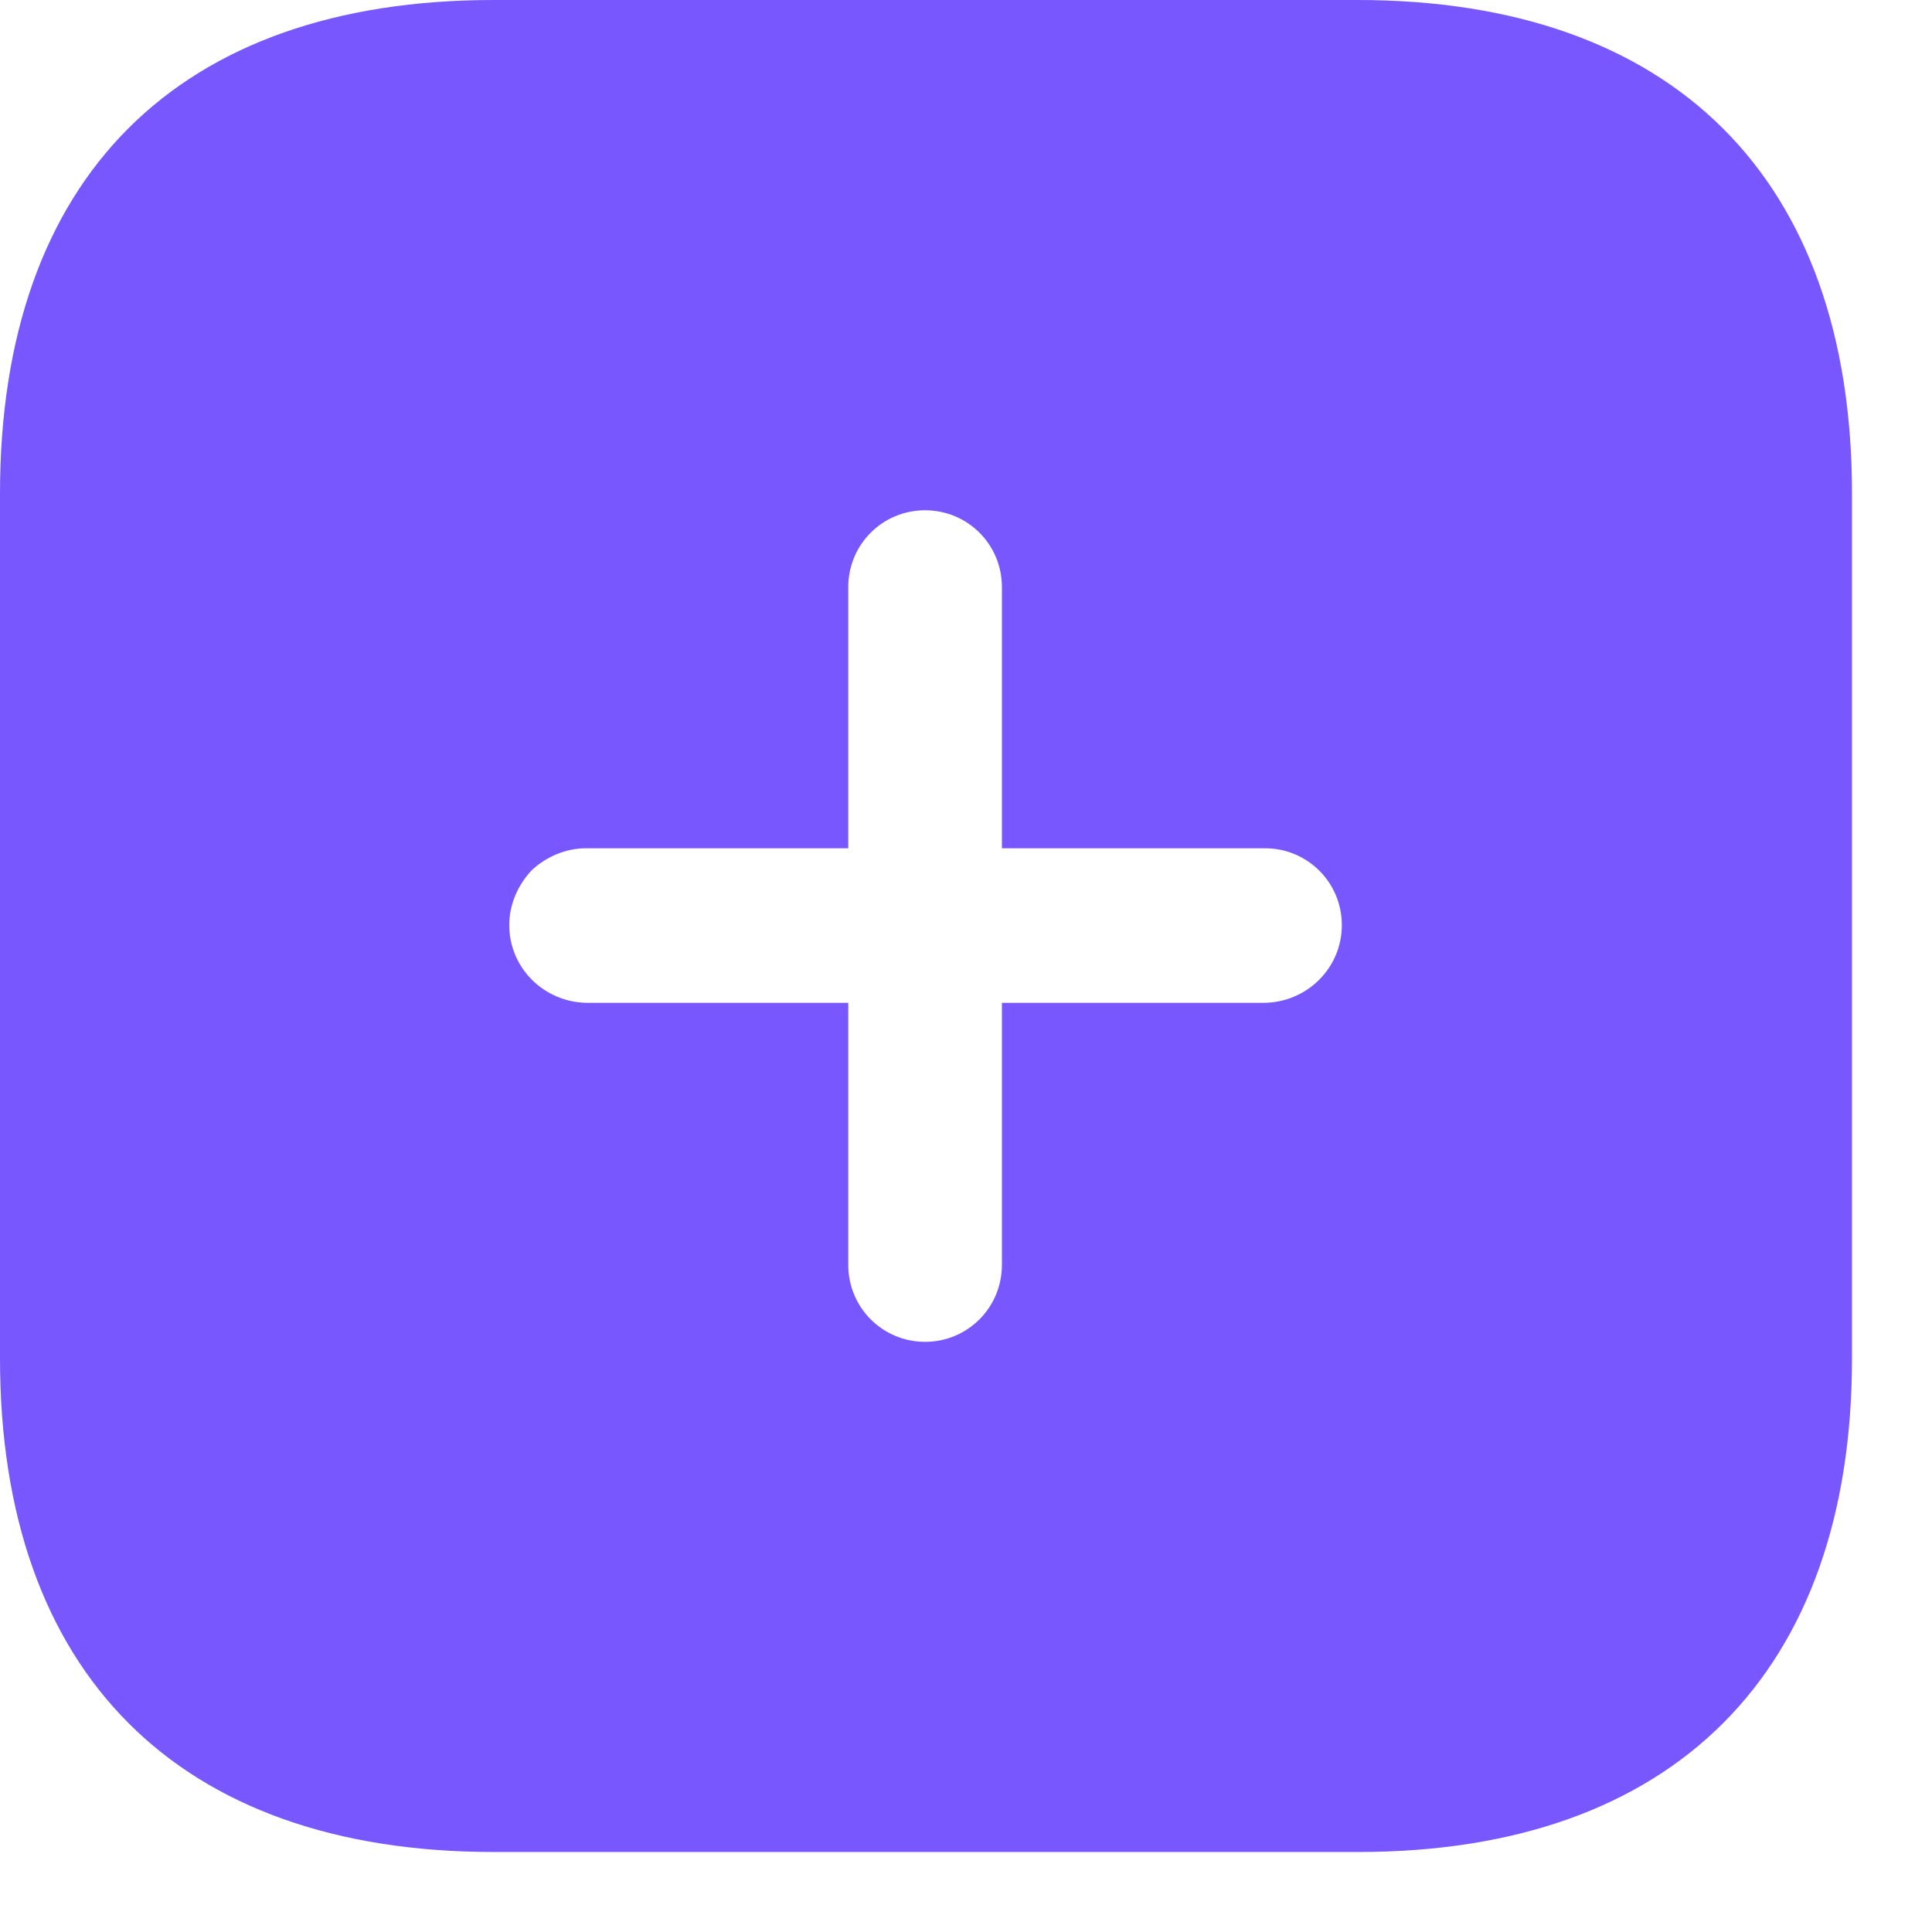
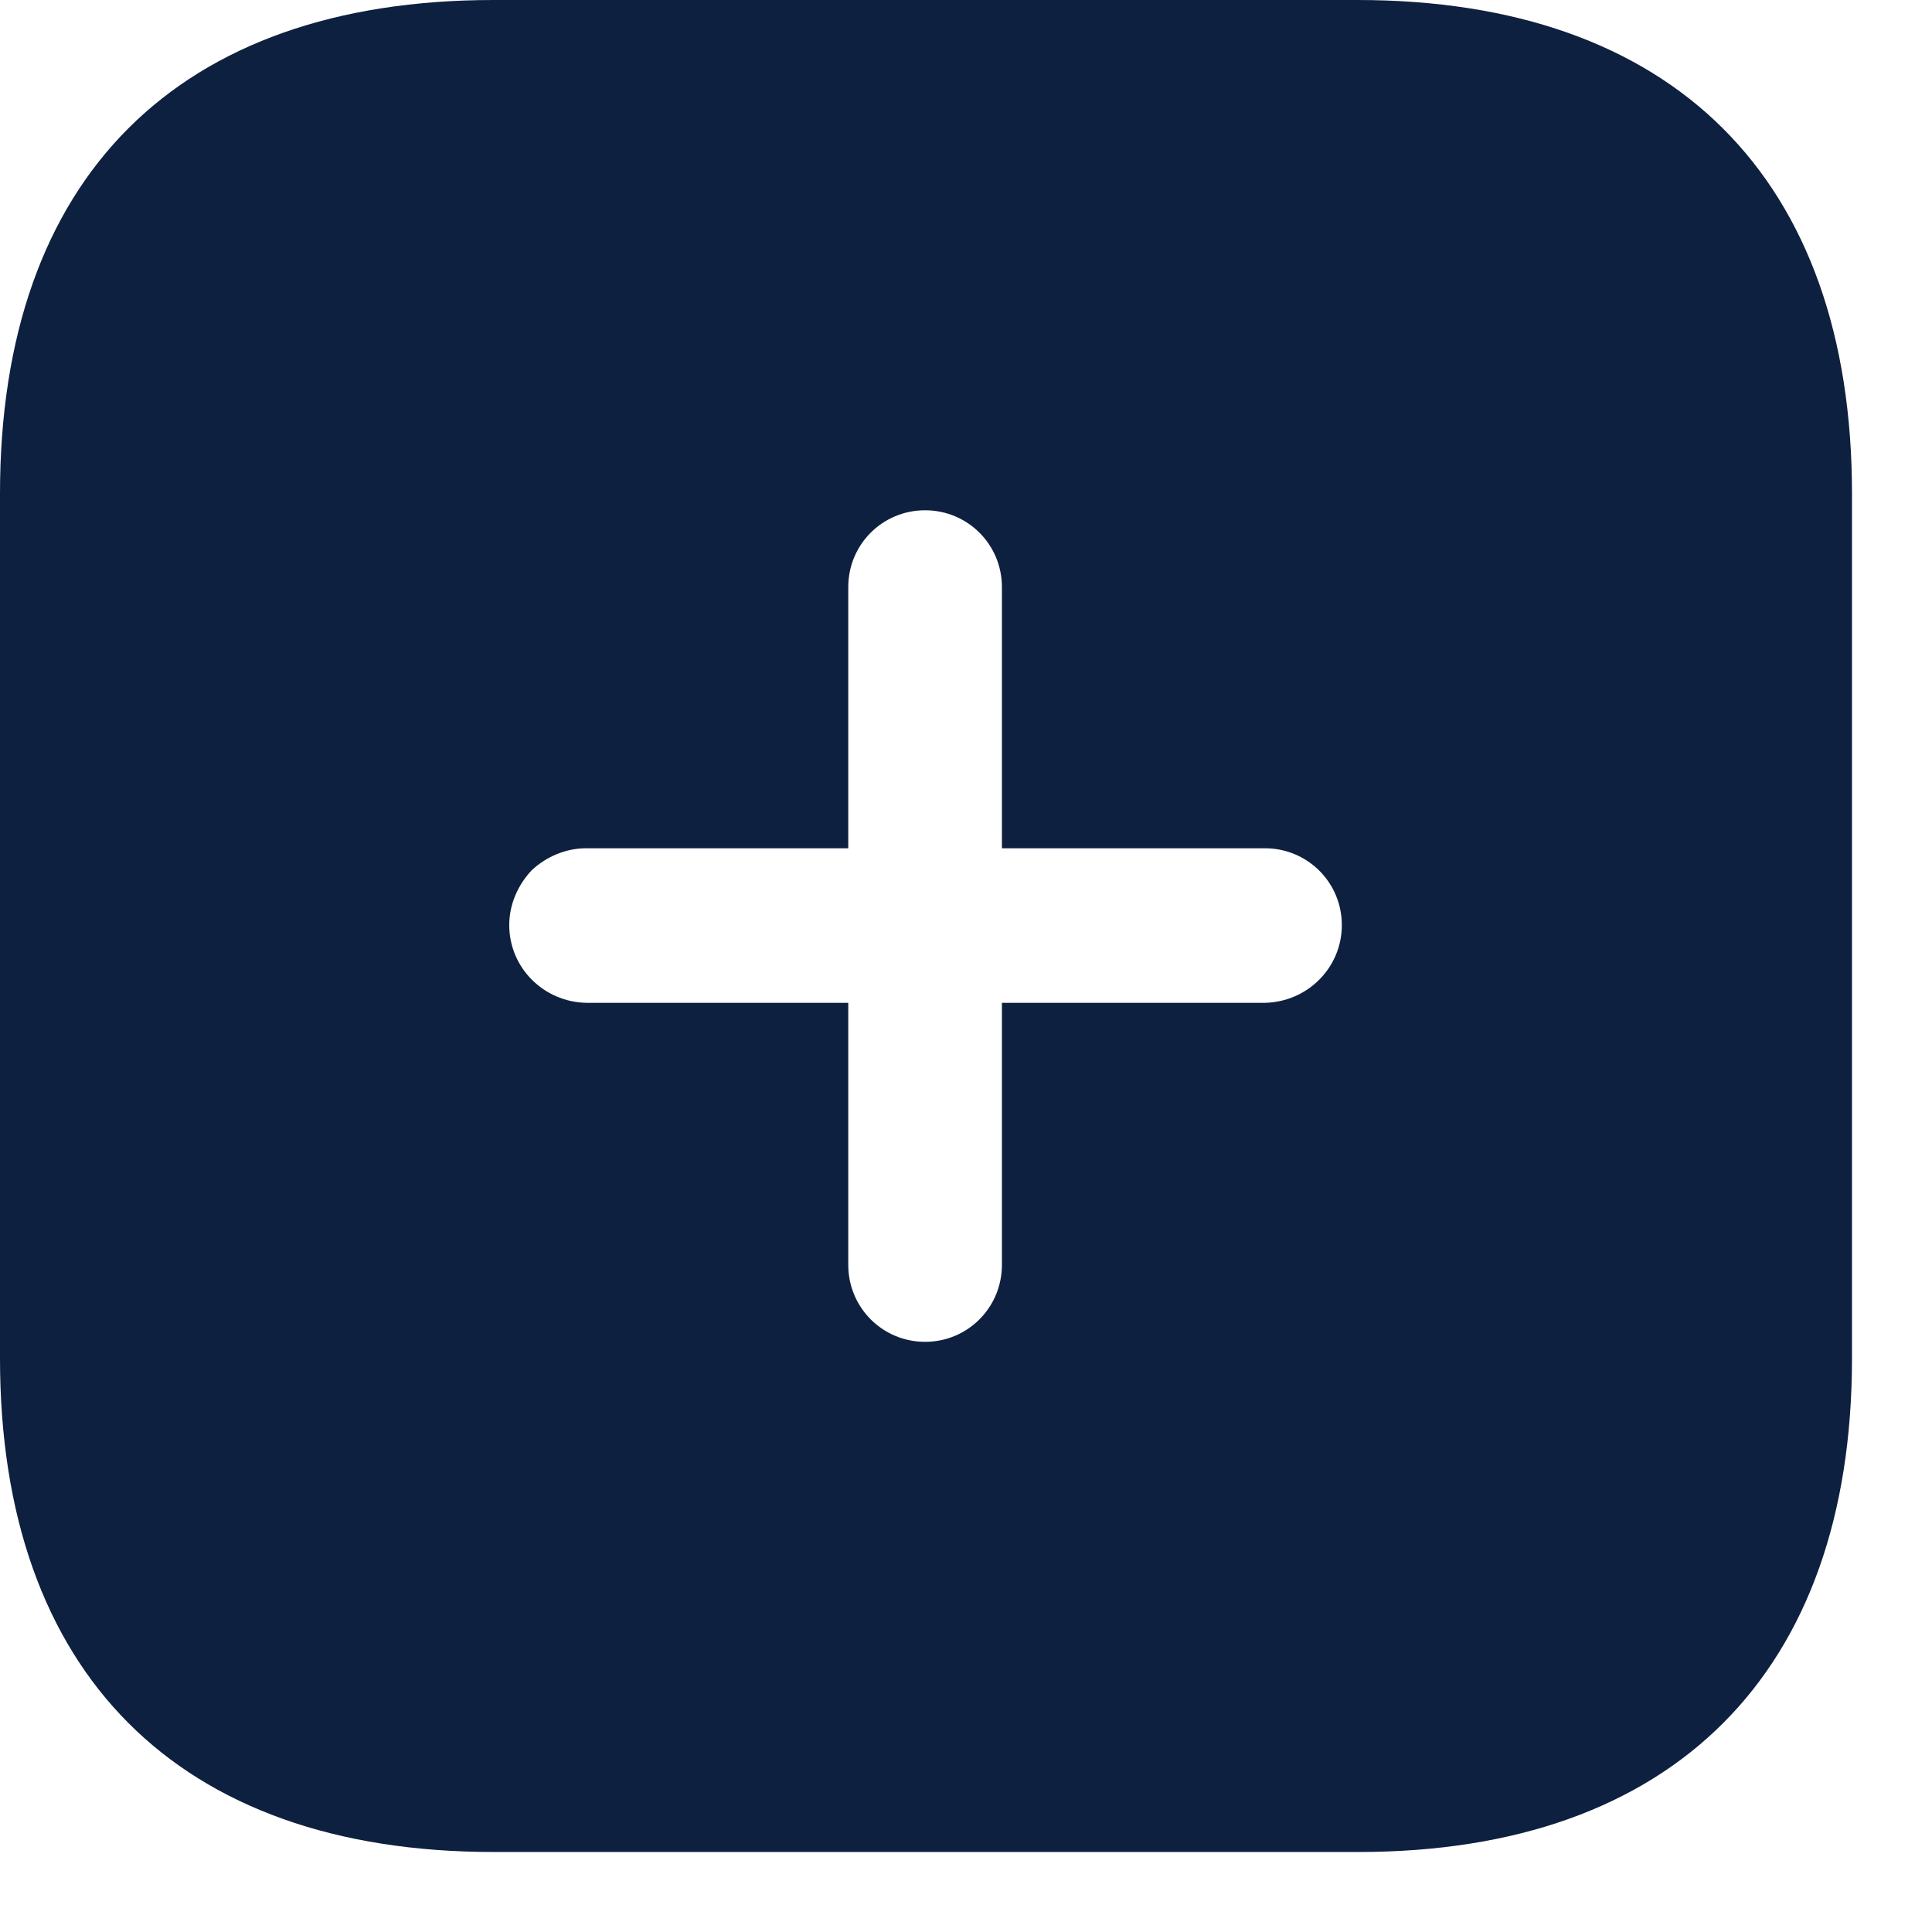
<svg xmlns="http://www.w3.org/2000/svg" width="17" height="17" viewBox="0 0 17 17" fill="none">
-   <path fill-rule="evenodd" clip-rule="evenodd" d="M4.343 0H11.945C14.716 0 16.296 1.564 16.296 4.343V11.953C16.296 14.716 14.724 16.296 11.953 16.296H4.343C1.564 16.296 0 14.716 0 11.953V4.343C0 1.564 1.564 0 4.343 0ZM8.816 8.824H11.13C11.505 8.816 11.807 8.515 11.807 8.14C11.807 7.765 11.505 7.464 11.13 7.464H8.816V5.166C8.816 4.791 8.515 4.49 8.14 4.49C7.765 4.49 7.464 4.791 7.464 5.166V7.464H5.158C4.979 7.464 4.807 7.537 4.677 7.659C4.555 7.79 4.481 7.96 4.481 8.14C4.481 8.515 4.783 8.816 5.158 8.824H7.464V11.13C7.464 11.505 7.765 11.807 8.14 11.807C8.515 11.807 8.816 11.505 8.816 11.13V8.824Z" fill="#7857FF" />
+   <path fill-rule="evenodd" clip-rule="evenodd" d="M4.343 0H11.945C14.716 0 16.296 1.564 16.296 4.343V11.953C16.296 14.716 14.724 16.296 11.953 16.296H4.343C1.564 16.296 0 14.716 0 11.953V4.343C0 1.564 1.564 0 4.343 0ZM8.816 8.824H11.13C11.505 8.816 11.807 8.515 11.807 8.14C11.807 7.765 11.505 7.464 11.13 7.464H8.816V5.166C8.816 4.791 8.515 4.49 8.14 4.49C7.765 4.49 7.464 4.791 7.464 5.166V7.464H5.158C4.979 7.464 4.807 7.537 4.677 7.659C4.555 7.79 4.481 7.96 4.481 8.14C4.481 8.515 4.783 8.816 5.158 8.824H7.464V11.13C7.464 11.505 7.765 11.807 8.14 11.807C8.515 11.807 8.816 11.505 8.816 11.13V8.824Z" fill="#0e203f" />
</svg>
